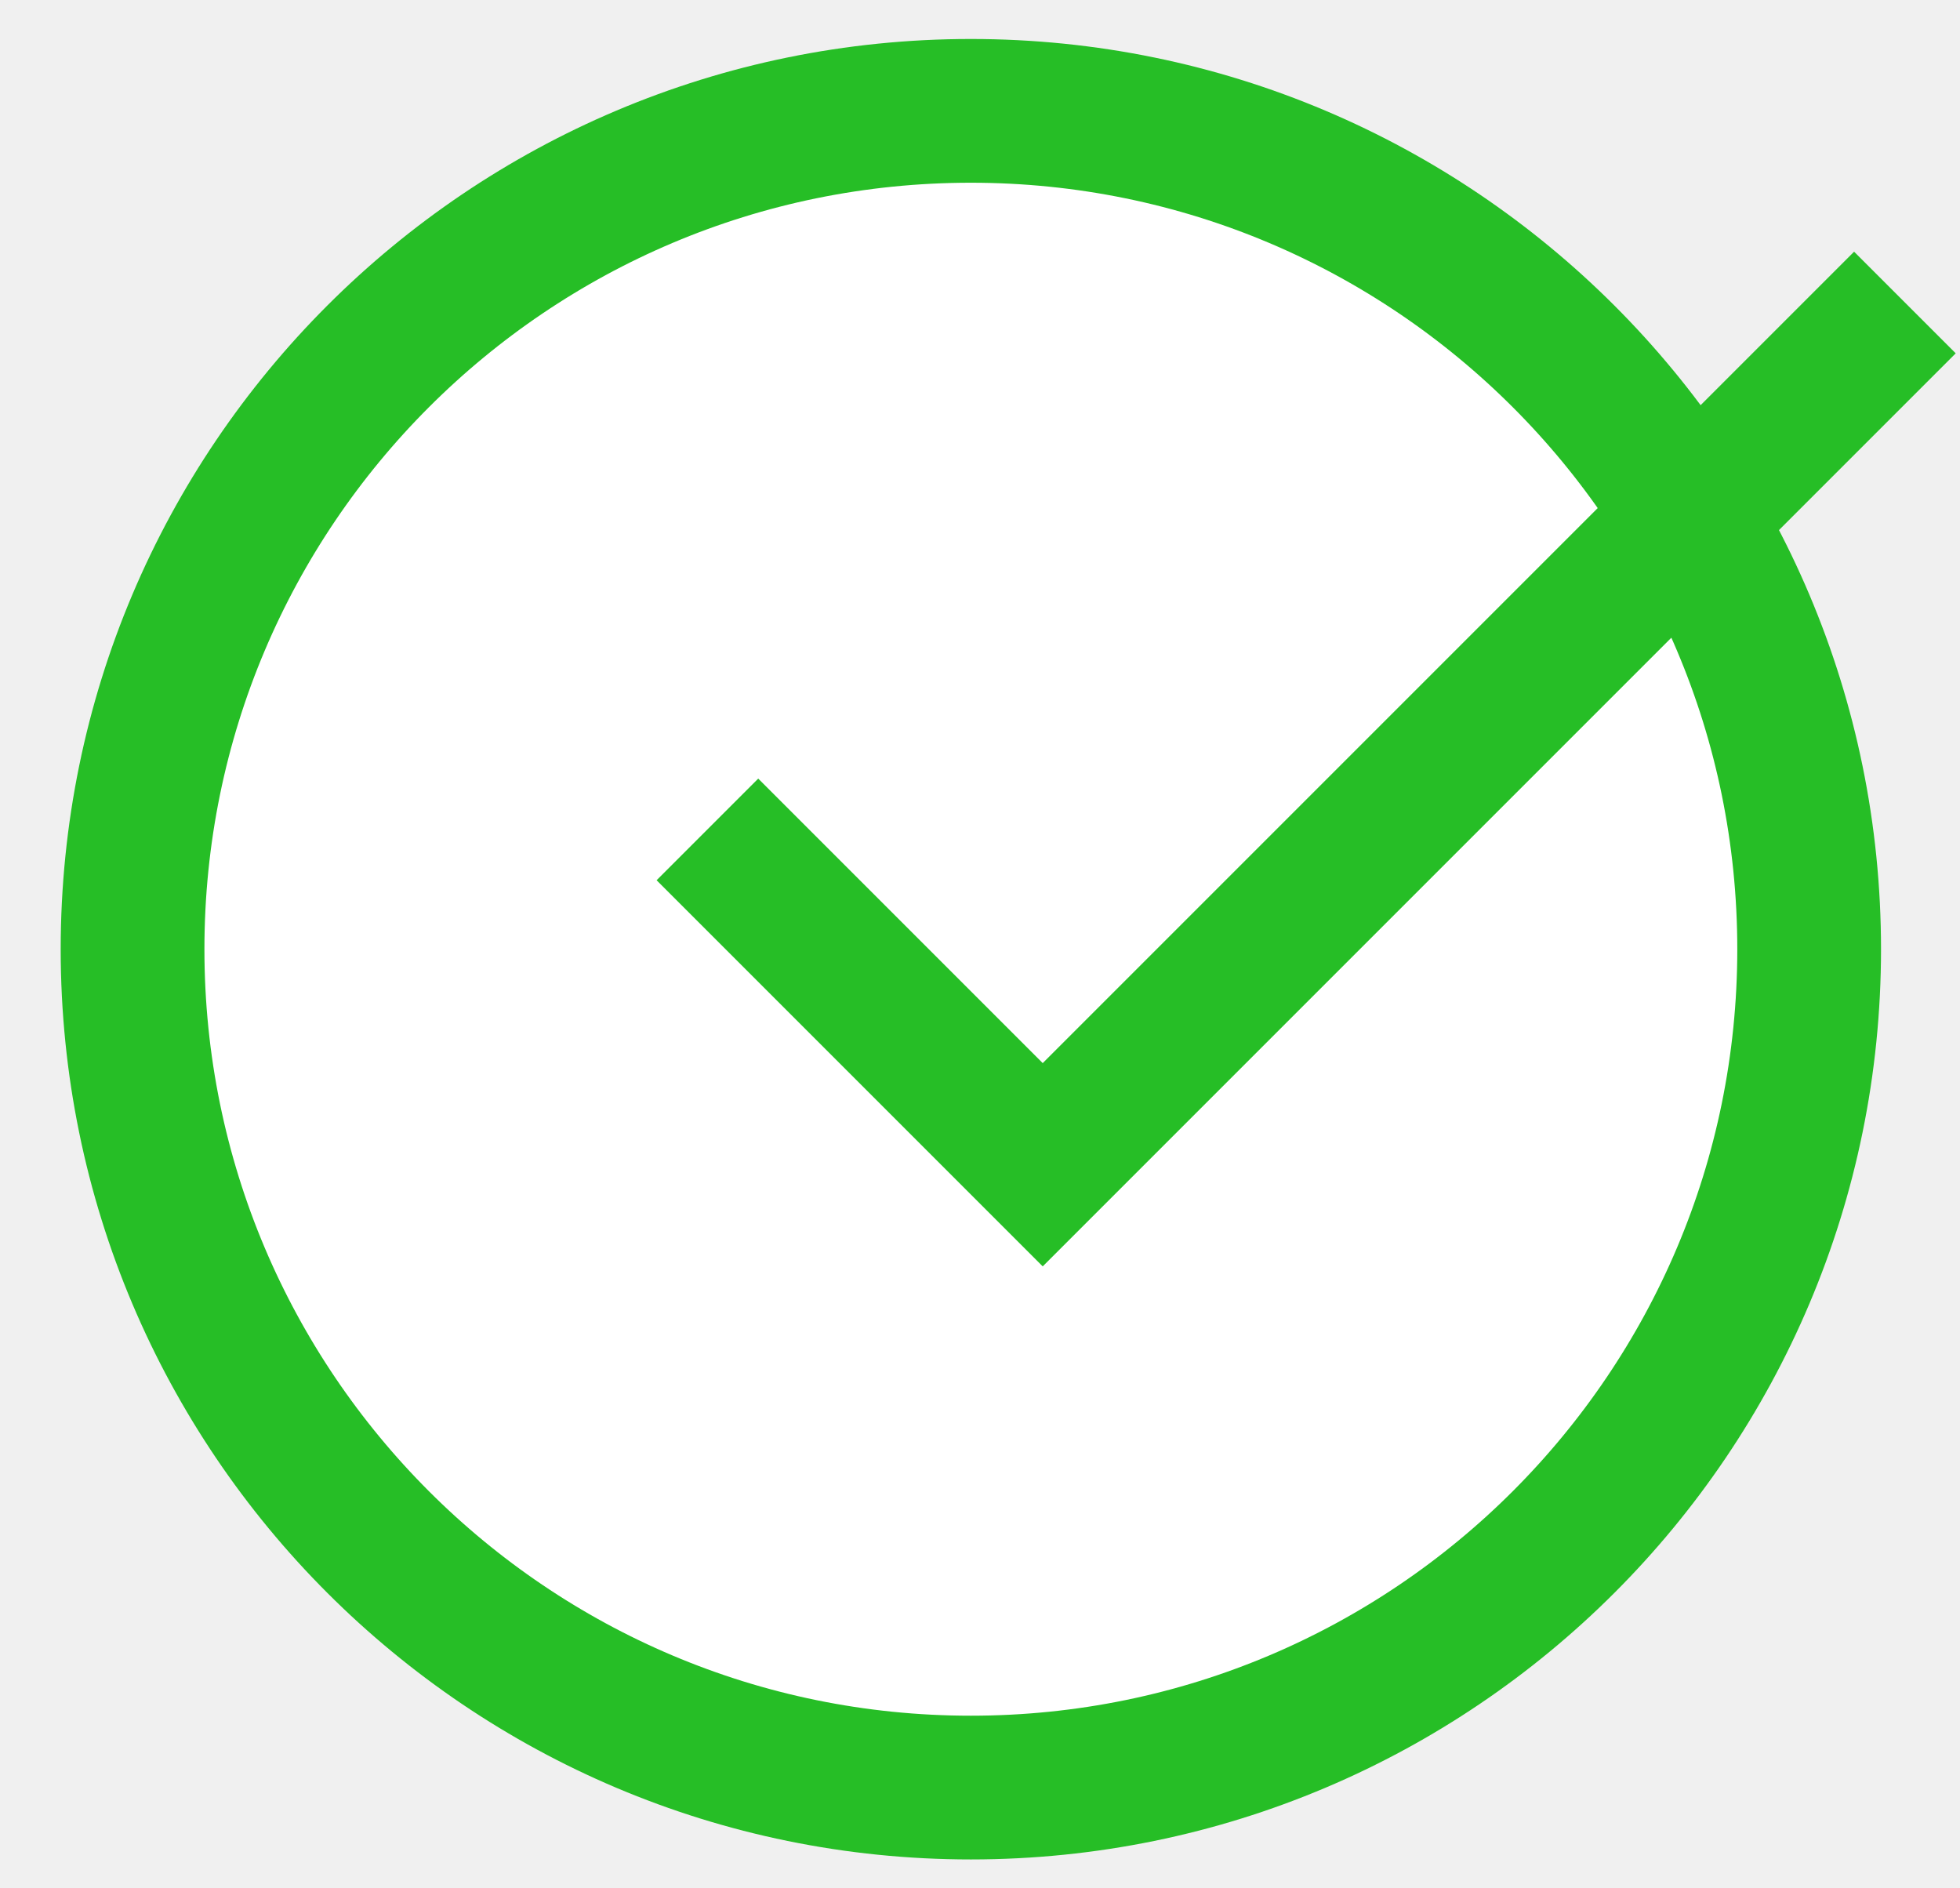
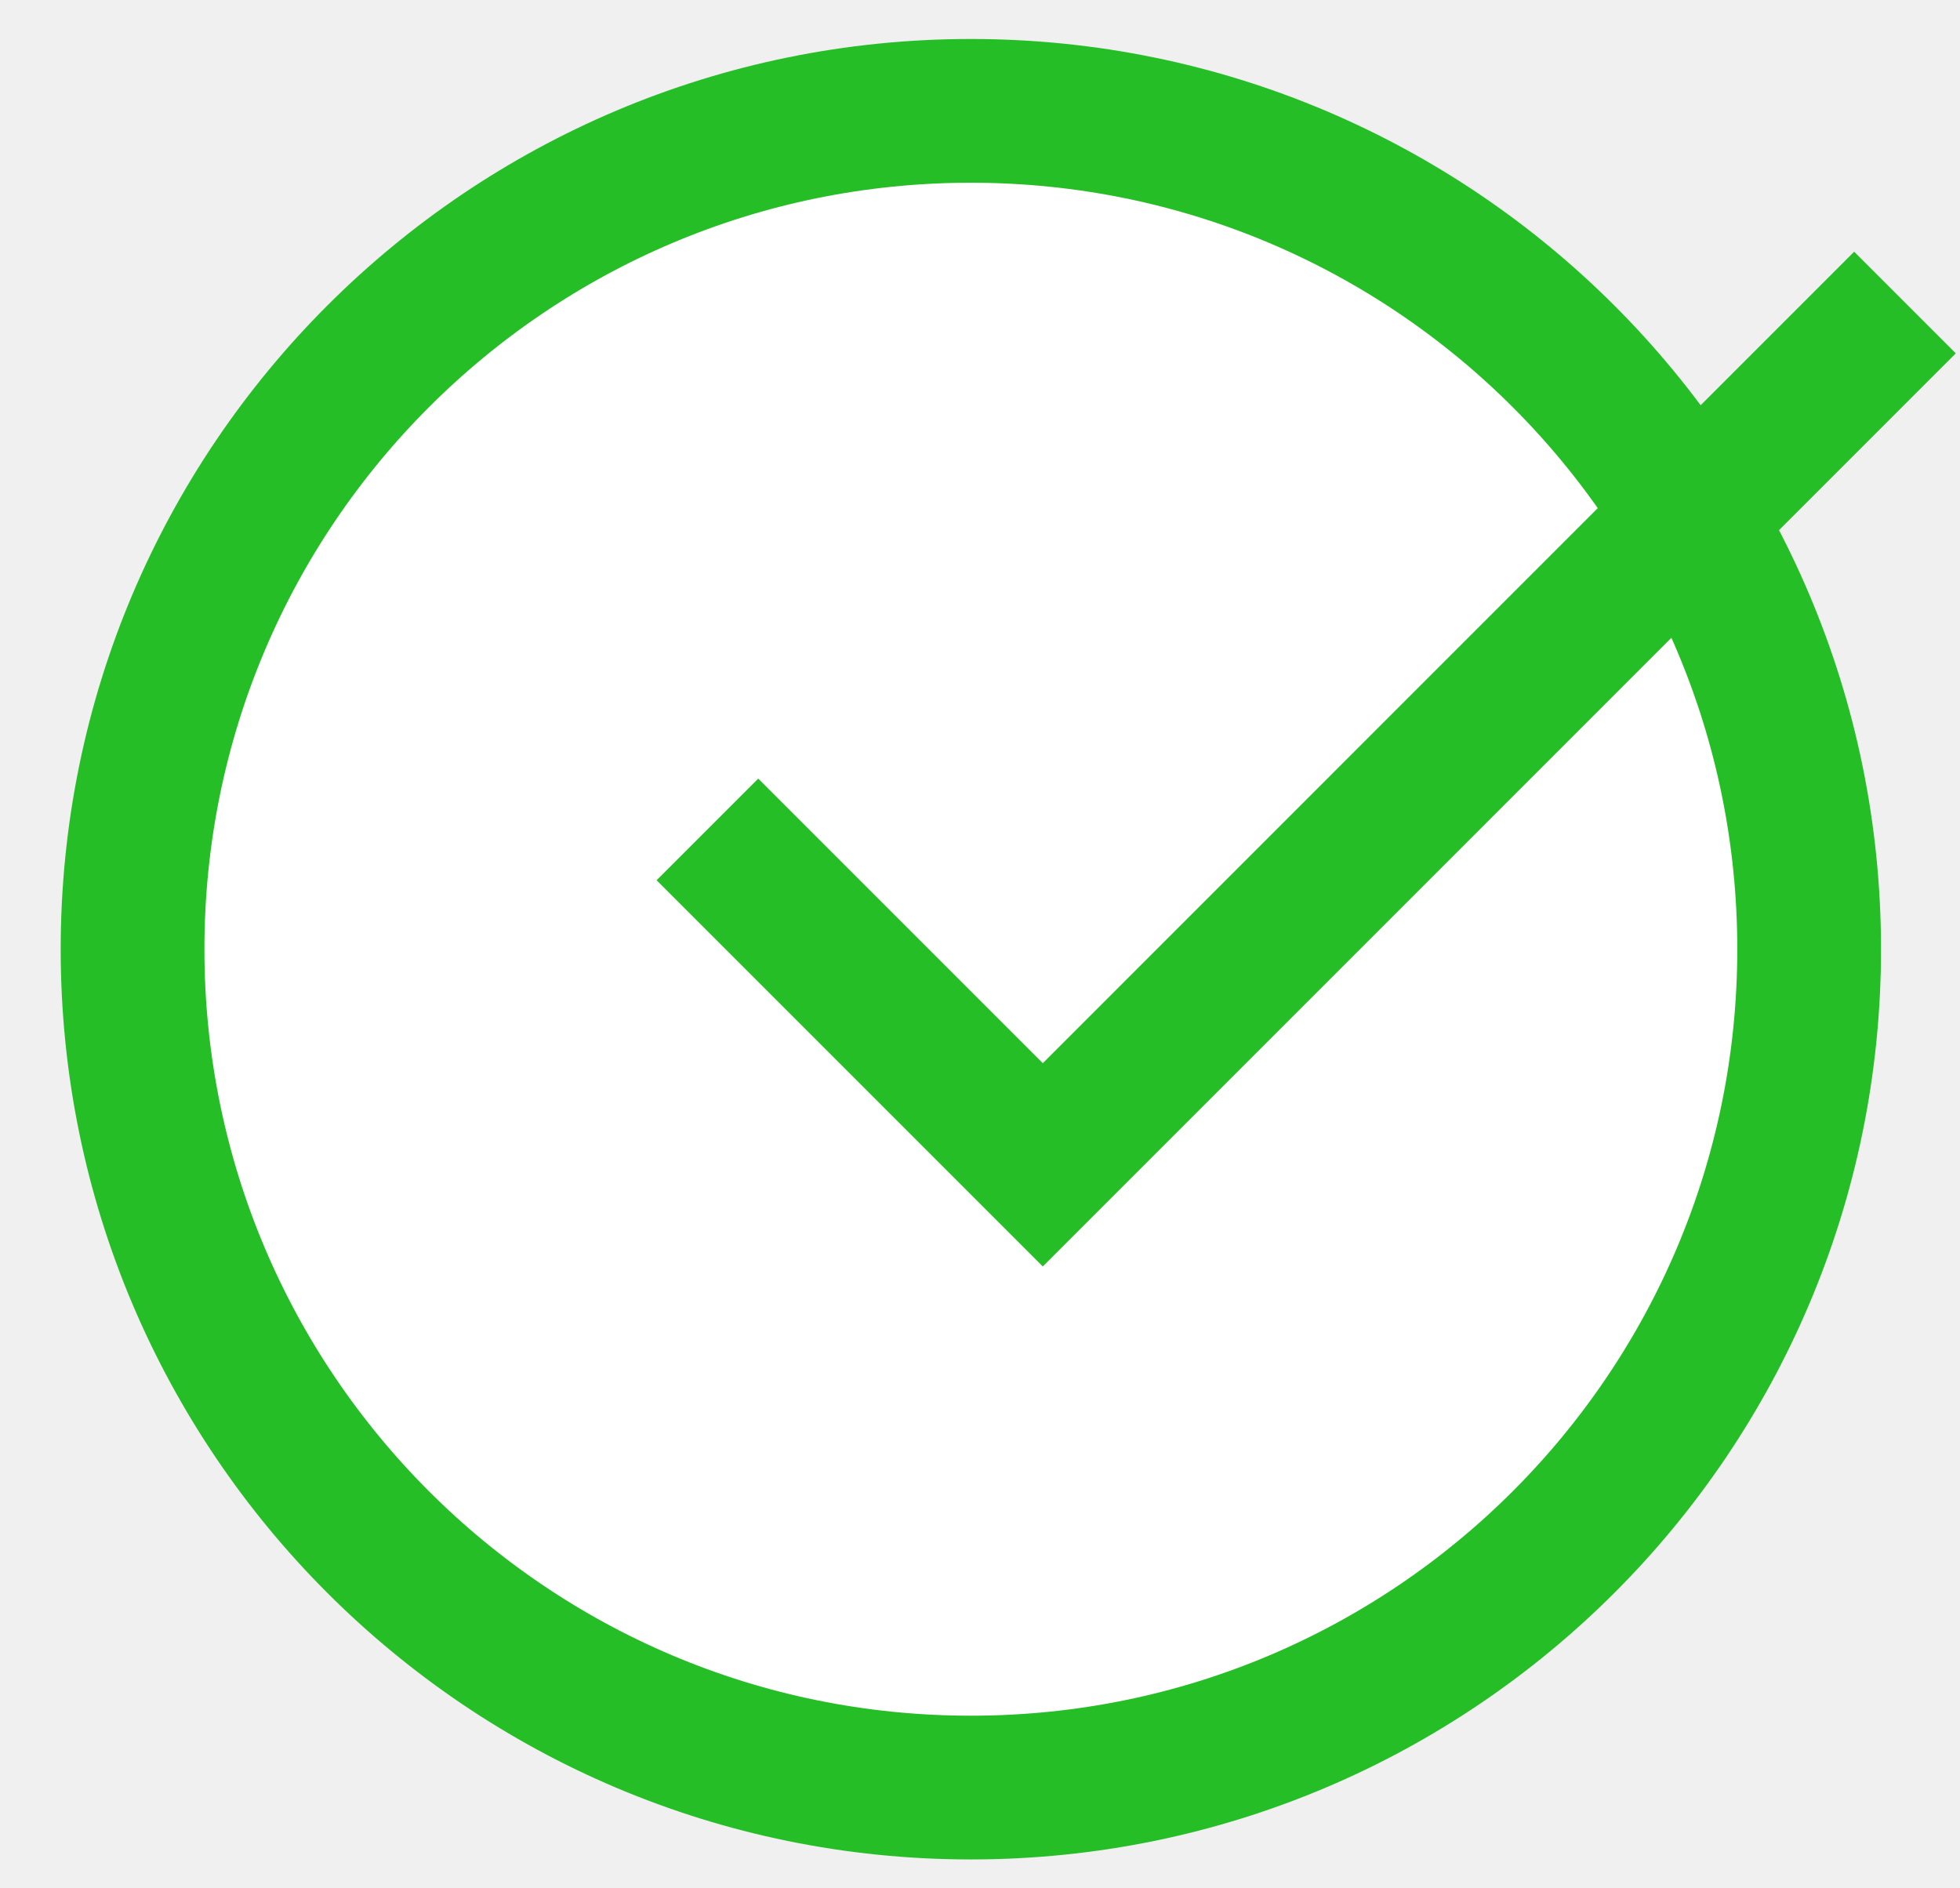
- <svg xmlns="http://www.w3.org/2000/svg" width="27" height="26" viewBox="0 0 27 26" fill="none">
-   <circle cx="13.374" cy="13.075" r="11.548" fill="white" stroke="#26BE26" stroke-width="1.98" />
-   <path d="M9.745 11.425L14.364 16.044L26.241 4.167" stroke="#26BE26" stroke-width="1.98" />
+ <svg xmlns="http://www.w3.org/2000/svg" width="27" height="26" fill="none" stroke="#26be26" stroke-width="1.98">
+   <circle cx="13.374" cy="13.075" r="11.548" fill="#fff" />
+   <path d="M9.745 11.425l4.62 4.62L26.242 4.167" />
</svg>
